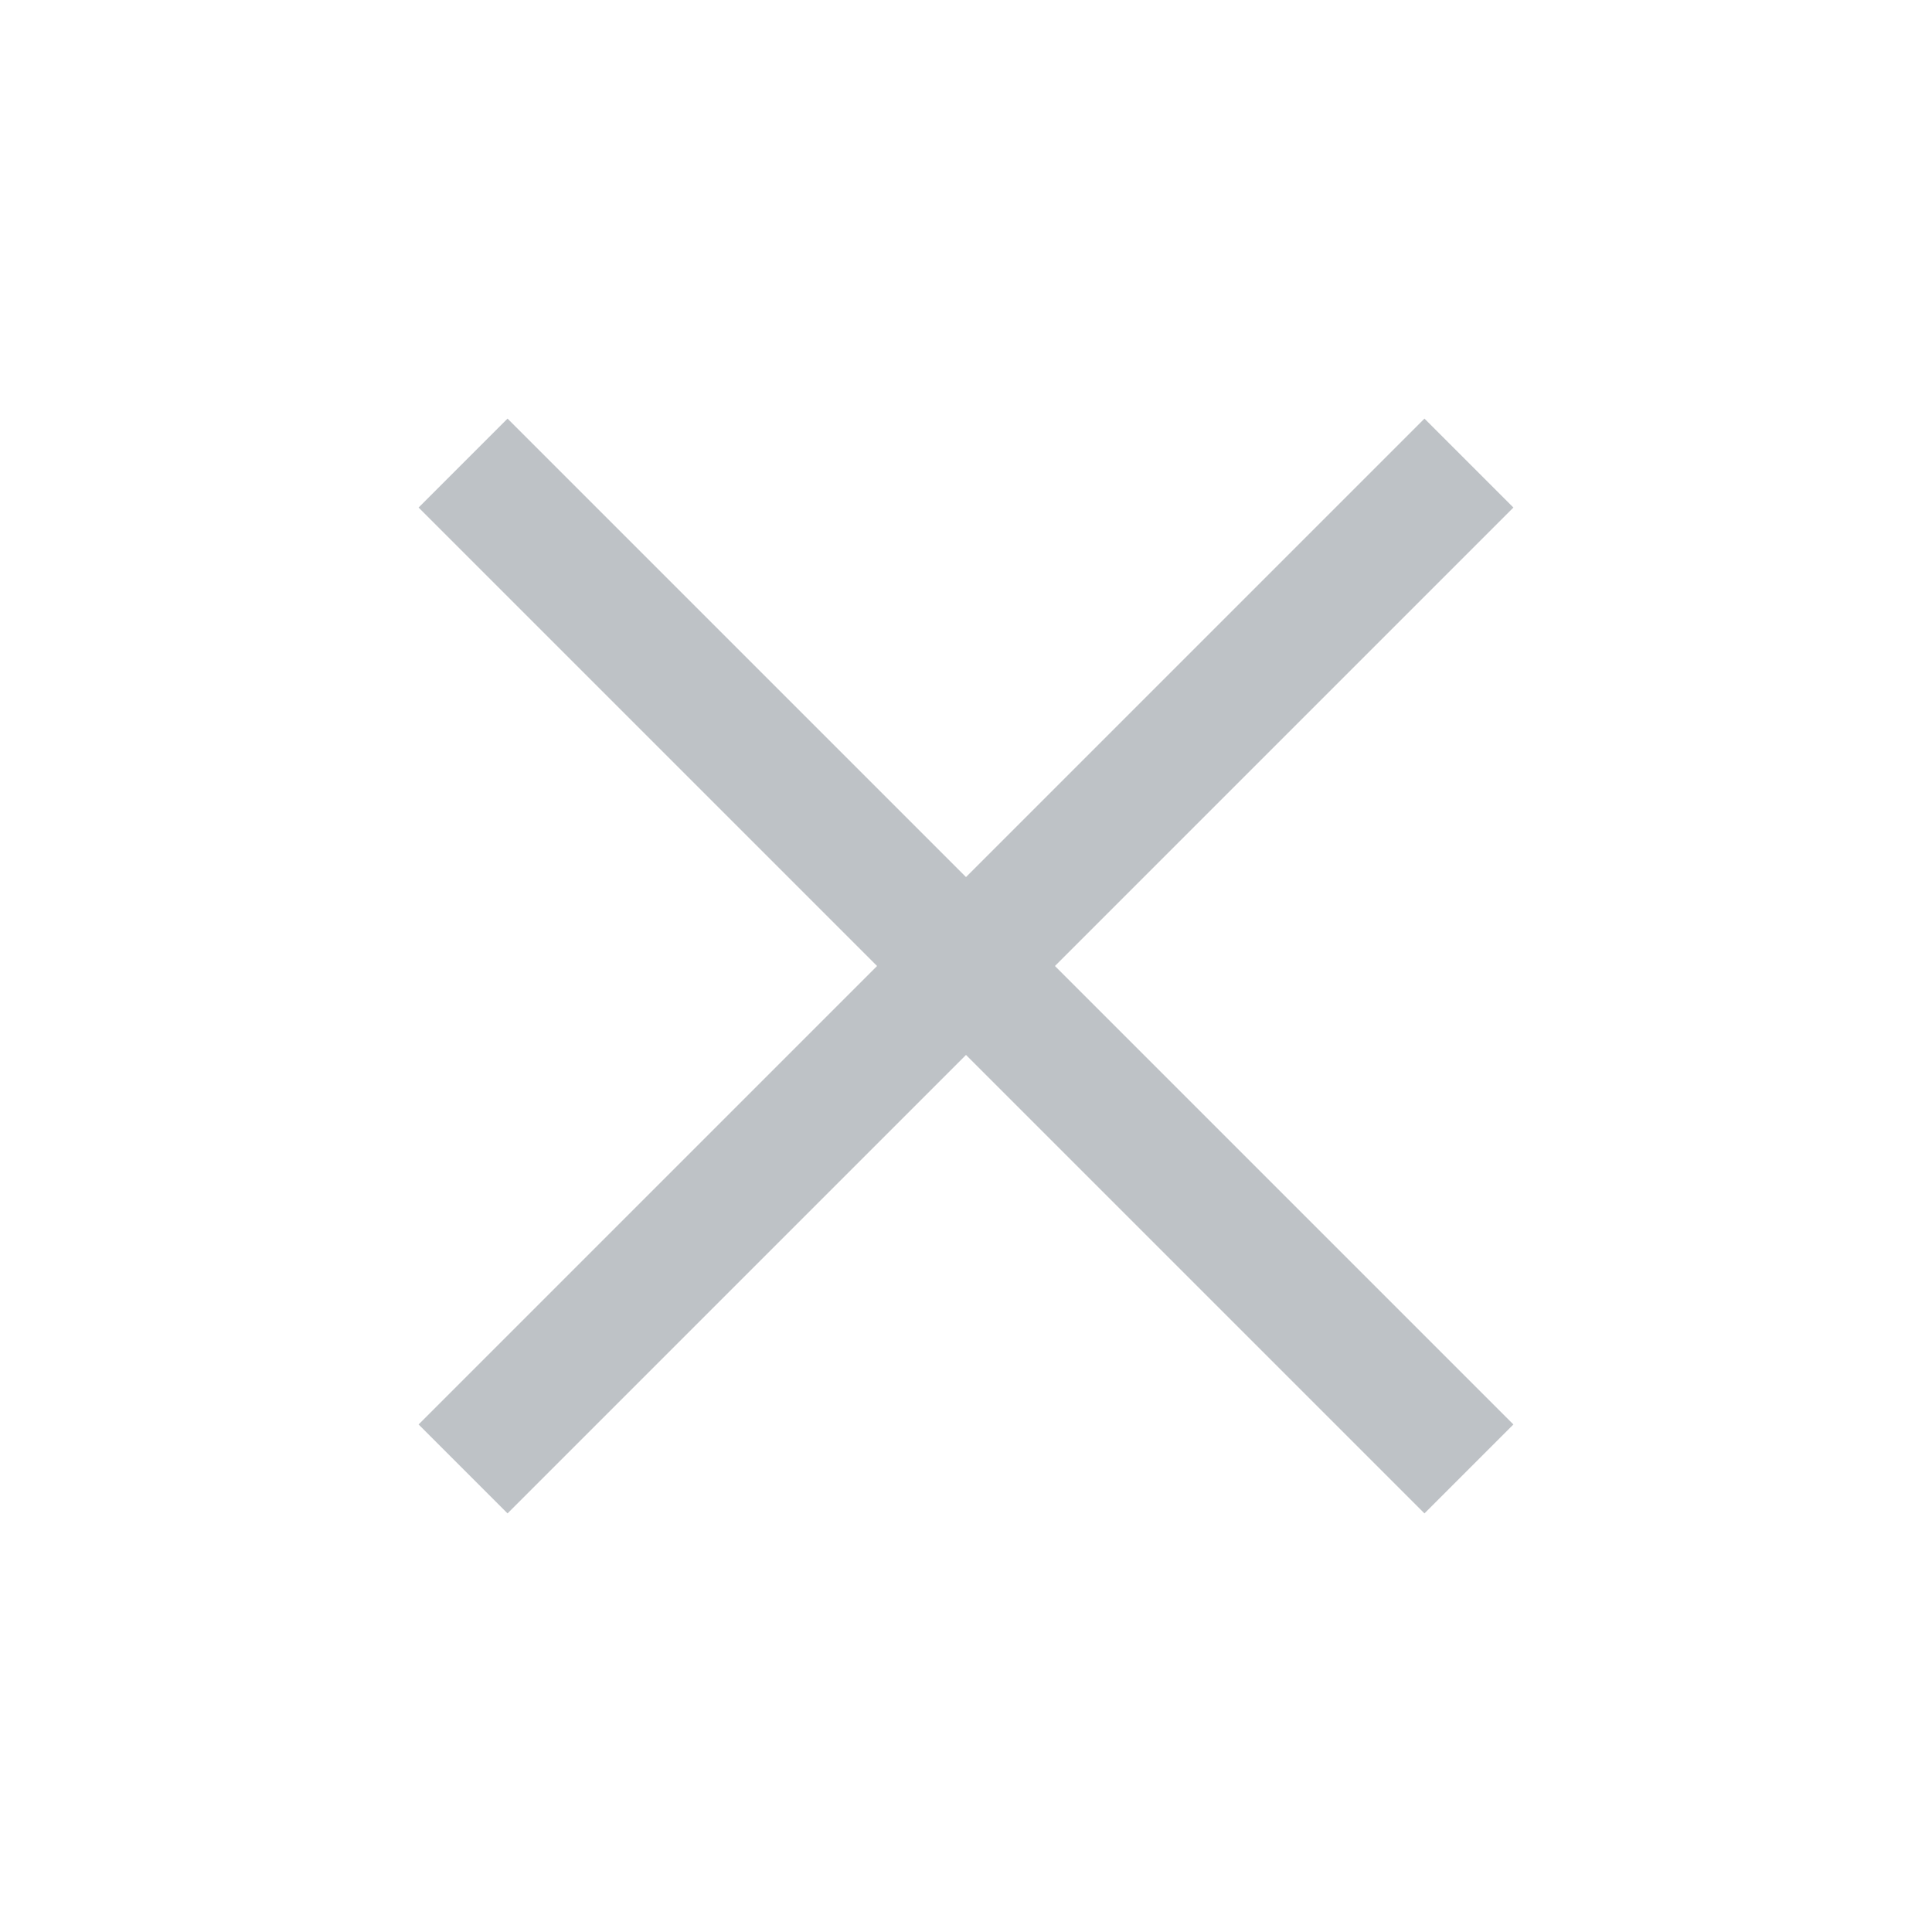
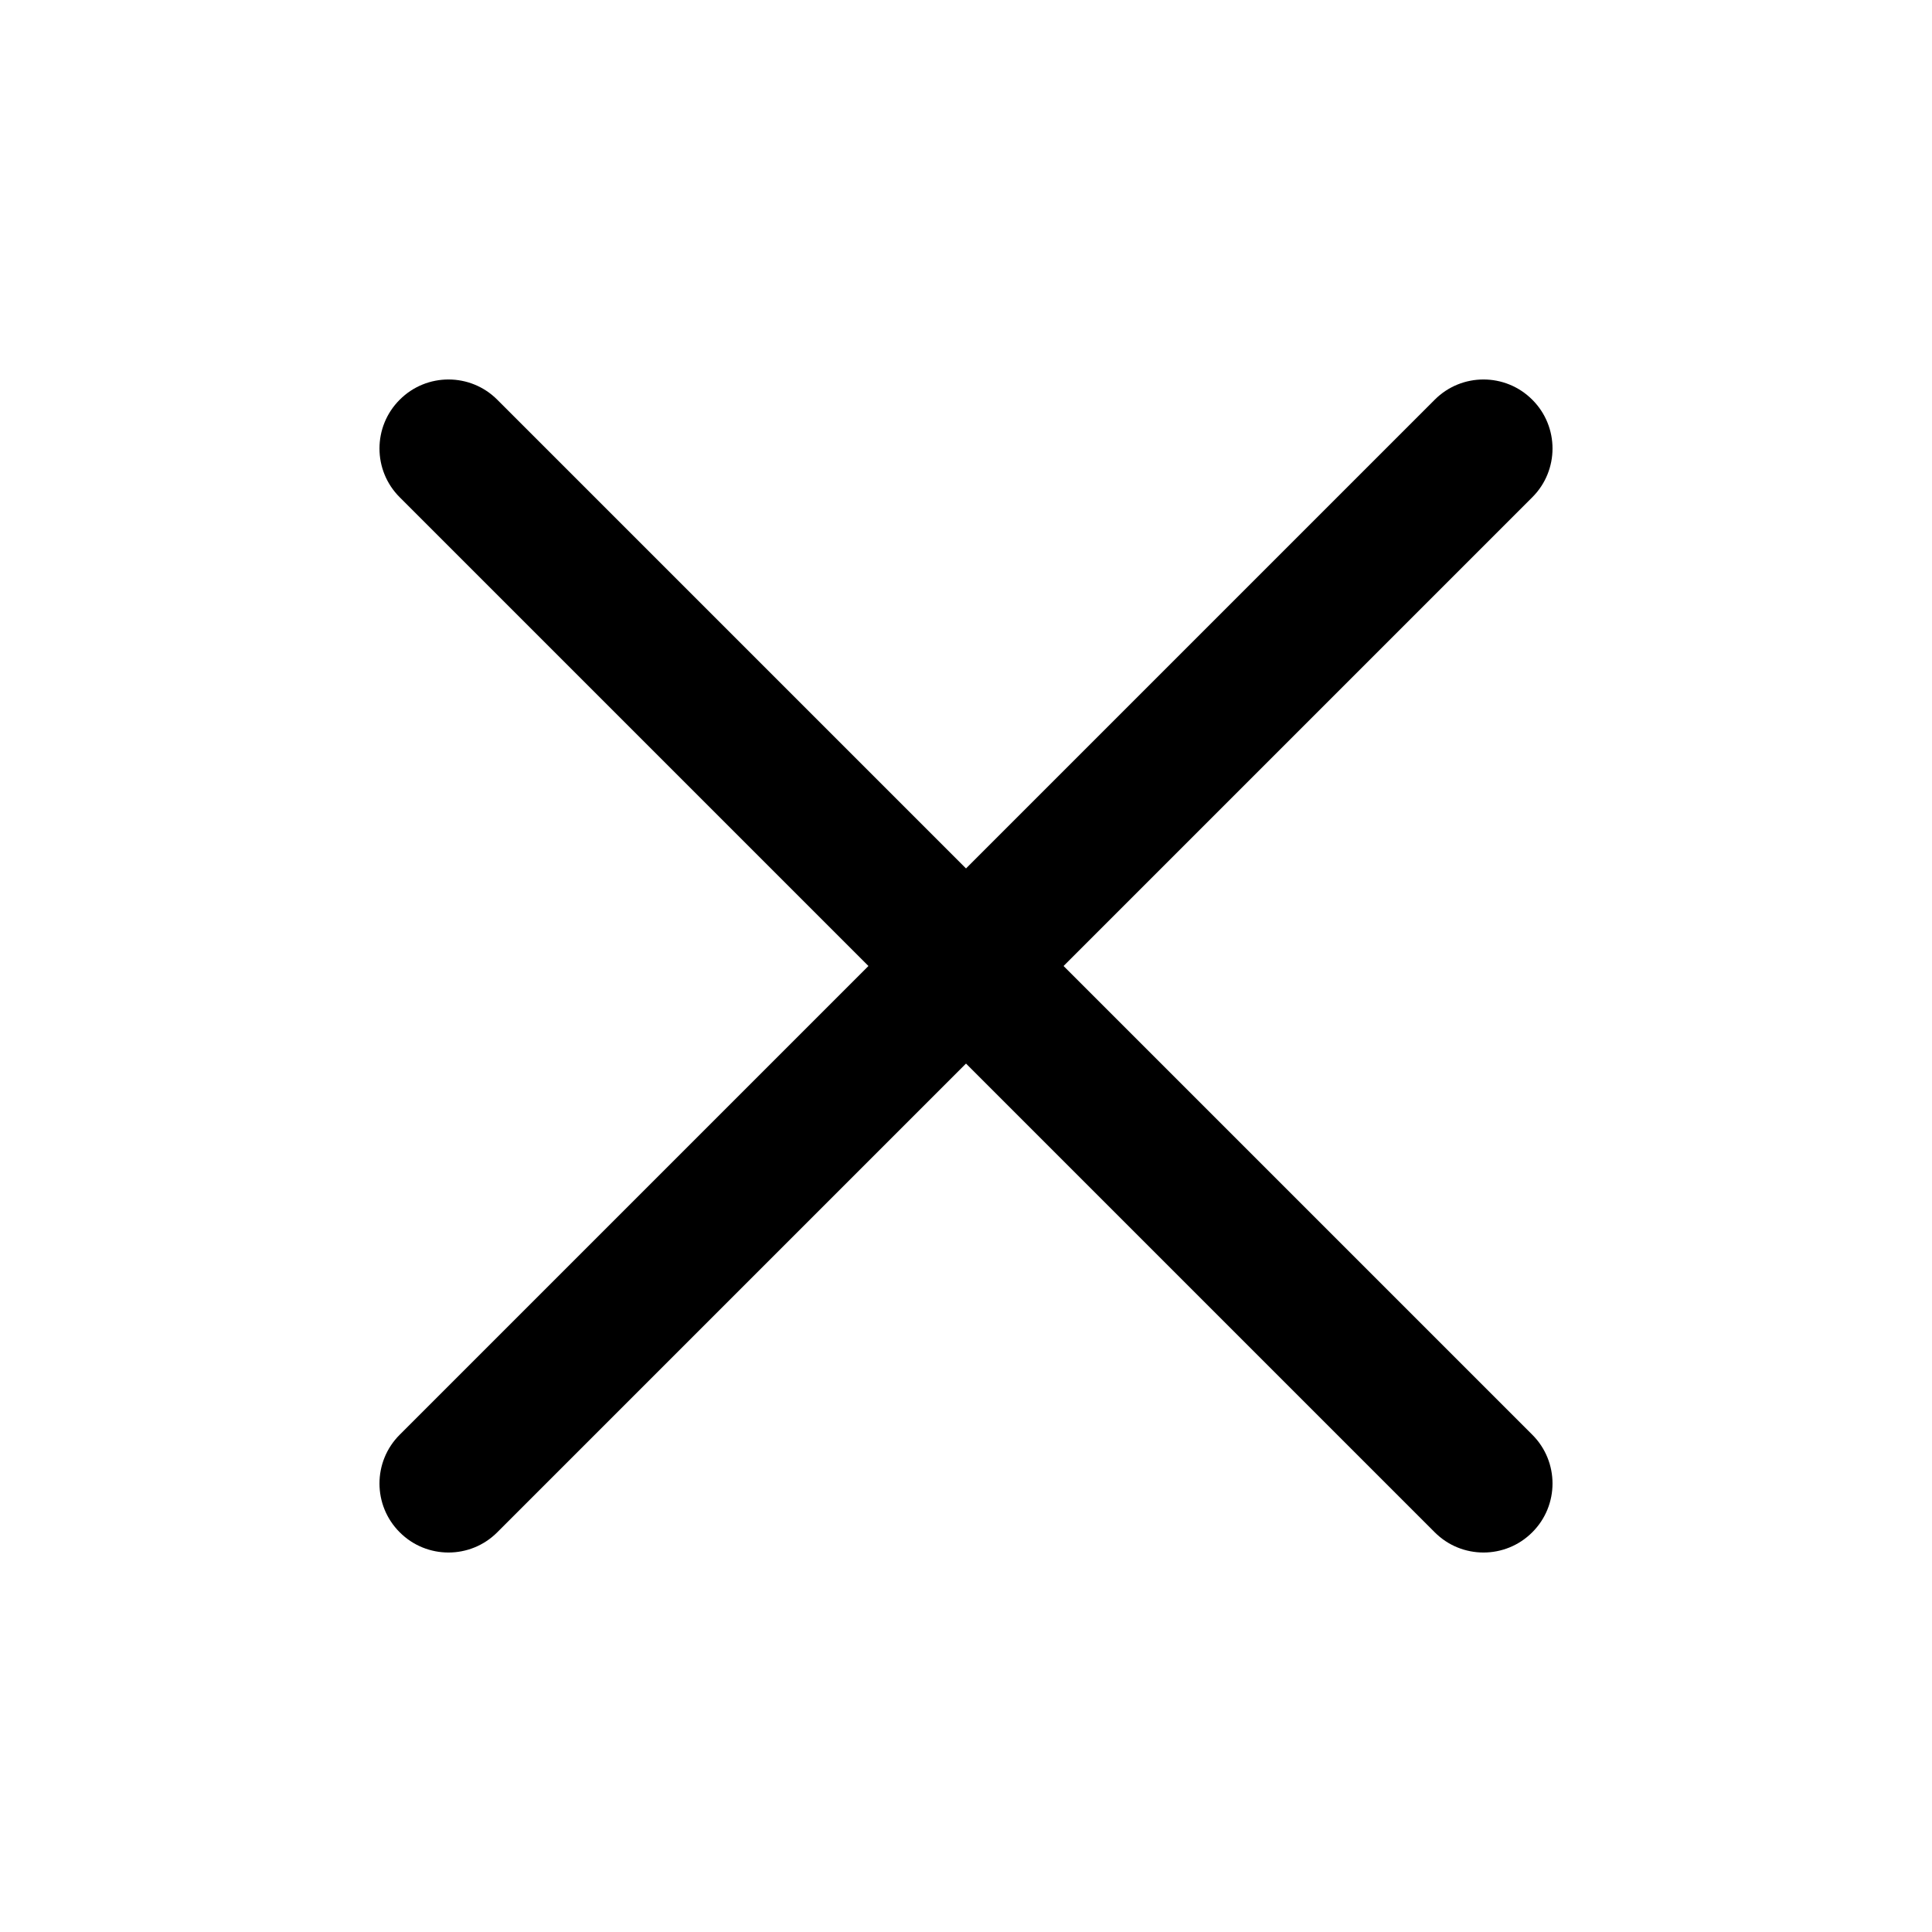
- <svg xmlns="http://www.w3.org/2000/svg" width="30" height="30" viewBox="0 0 30 30" fill="#BEC2C6">
-   <path d="M15 16.381L22.119 23.5L23.5 22.119L16.381 15L23.5 7.881L22.119 6.5L15 13.619L7.881 6.5L6.5 7.881L13.619 15L6.5 22.119L7.881 23.5L15 16.381Z" />
+ <svg xmlns="http://www.w3.org/2000/svg" width="28" height="28" viewBox="0 0 28 28" fill="black">
+   <path fill-rule="evenodd" clip-rule="evenodd" d="M5.793 5.793C6.183 5.402 6.817 5.402 7.207 5.793L22.207 20.793C22.598 21.183 22.598 21.817 22.207 22.207C21.817 22.598 21.183 22.598 20.793 22.207L5.793 7.207C5.402 6.817 5.402 6.183 5.793 5.793Z" />
+   <path fill-rule="evenodd" clip-rule="evenodd" d="M22.207 5.793C22.598 6.183 22.598 6.817 22.207 7.207L7.207 22.207C6.817 22.598 6.183 22.598 5.793 22.207C5.402 21.817 5.402 21.183 5.793 20.793L20.793 5.793C21.183 5.402 21.817 5.402 22.207 5.793Z" />
</svg>
